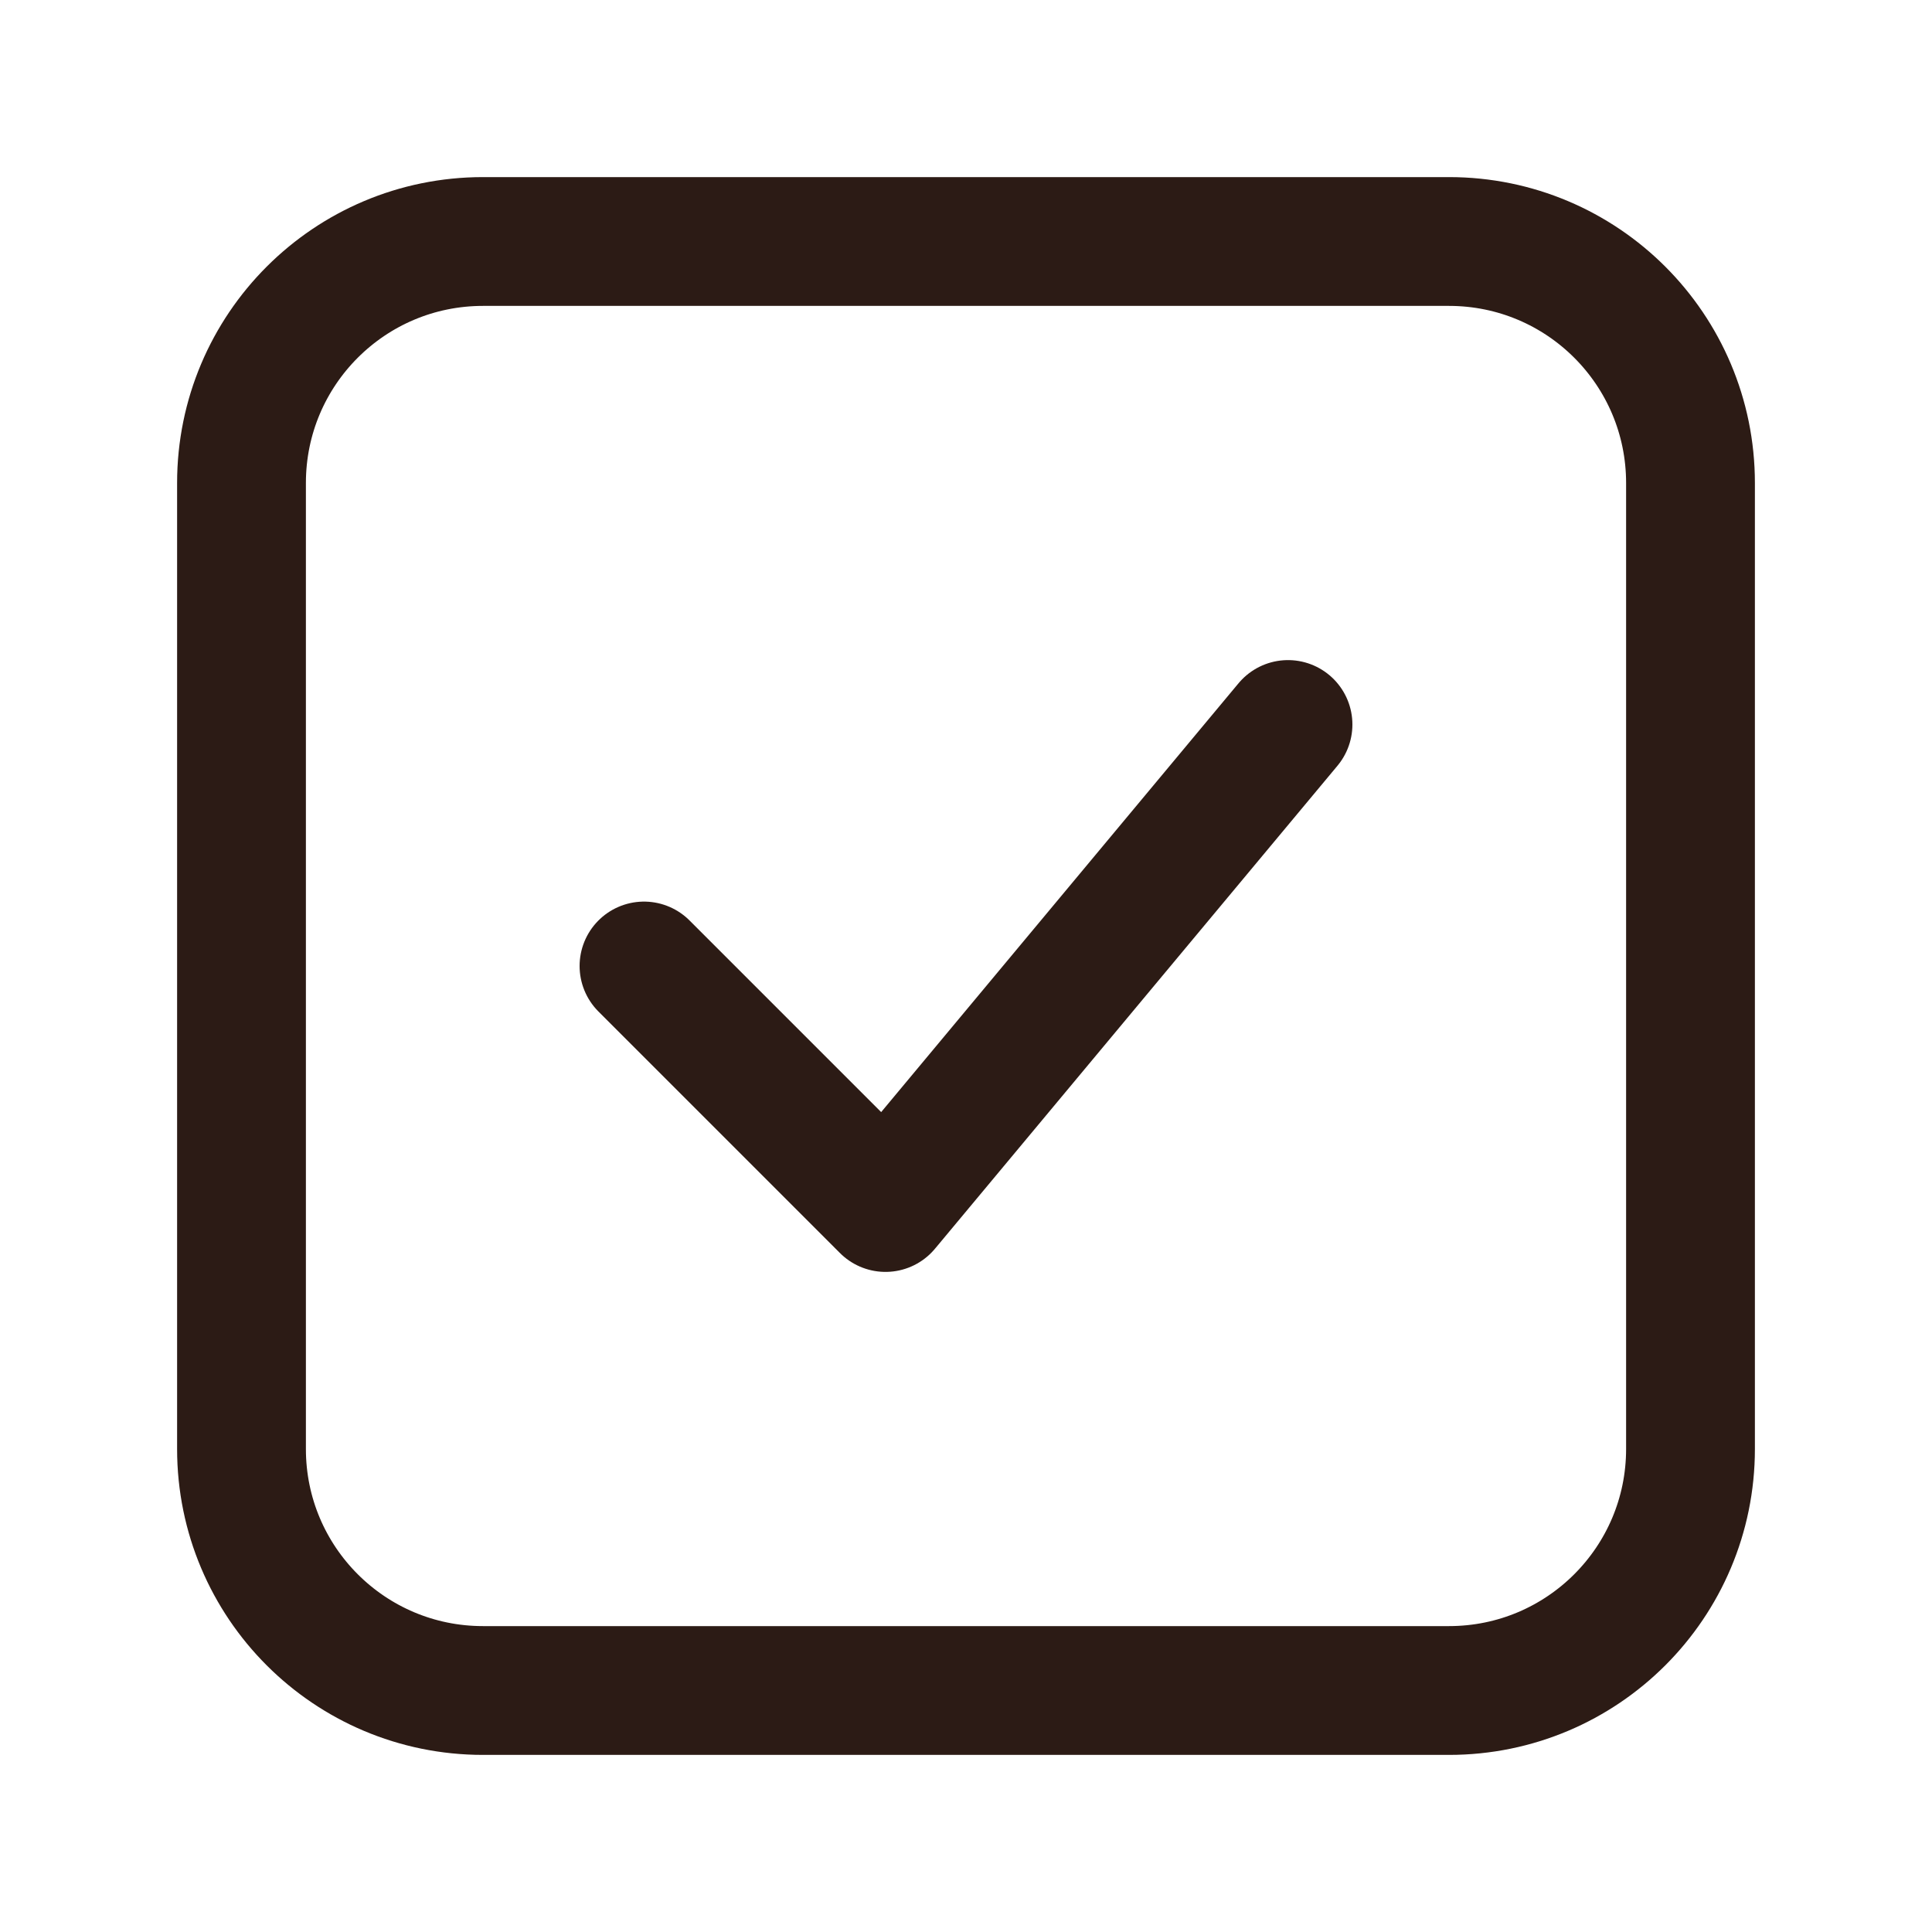
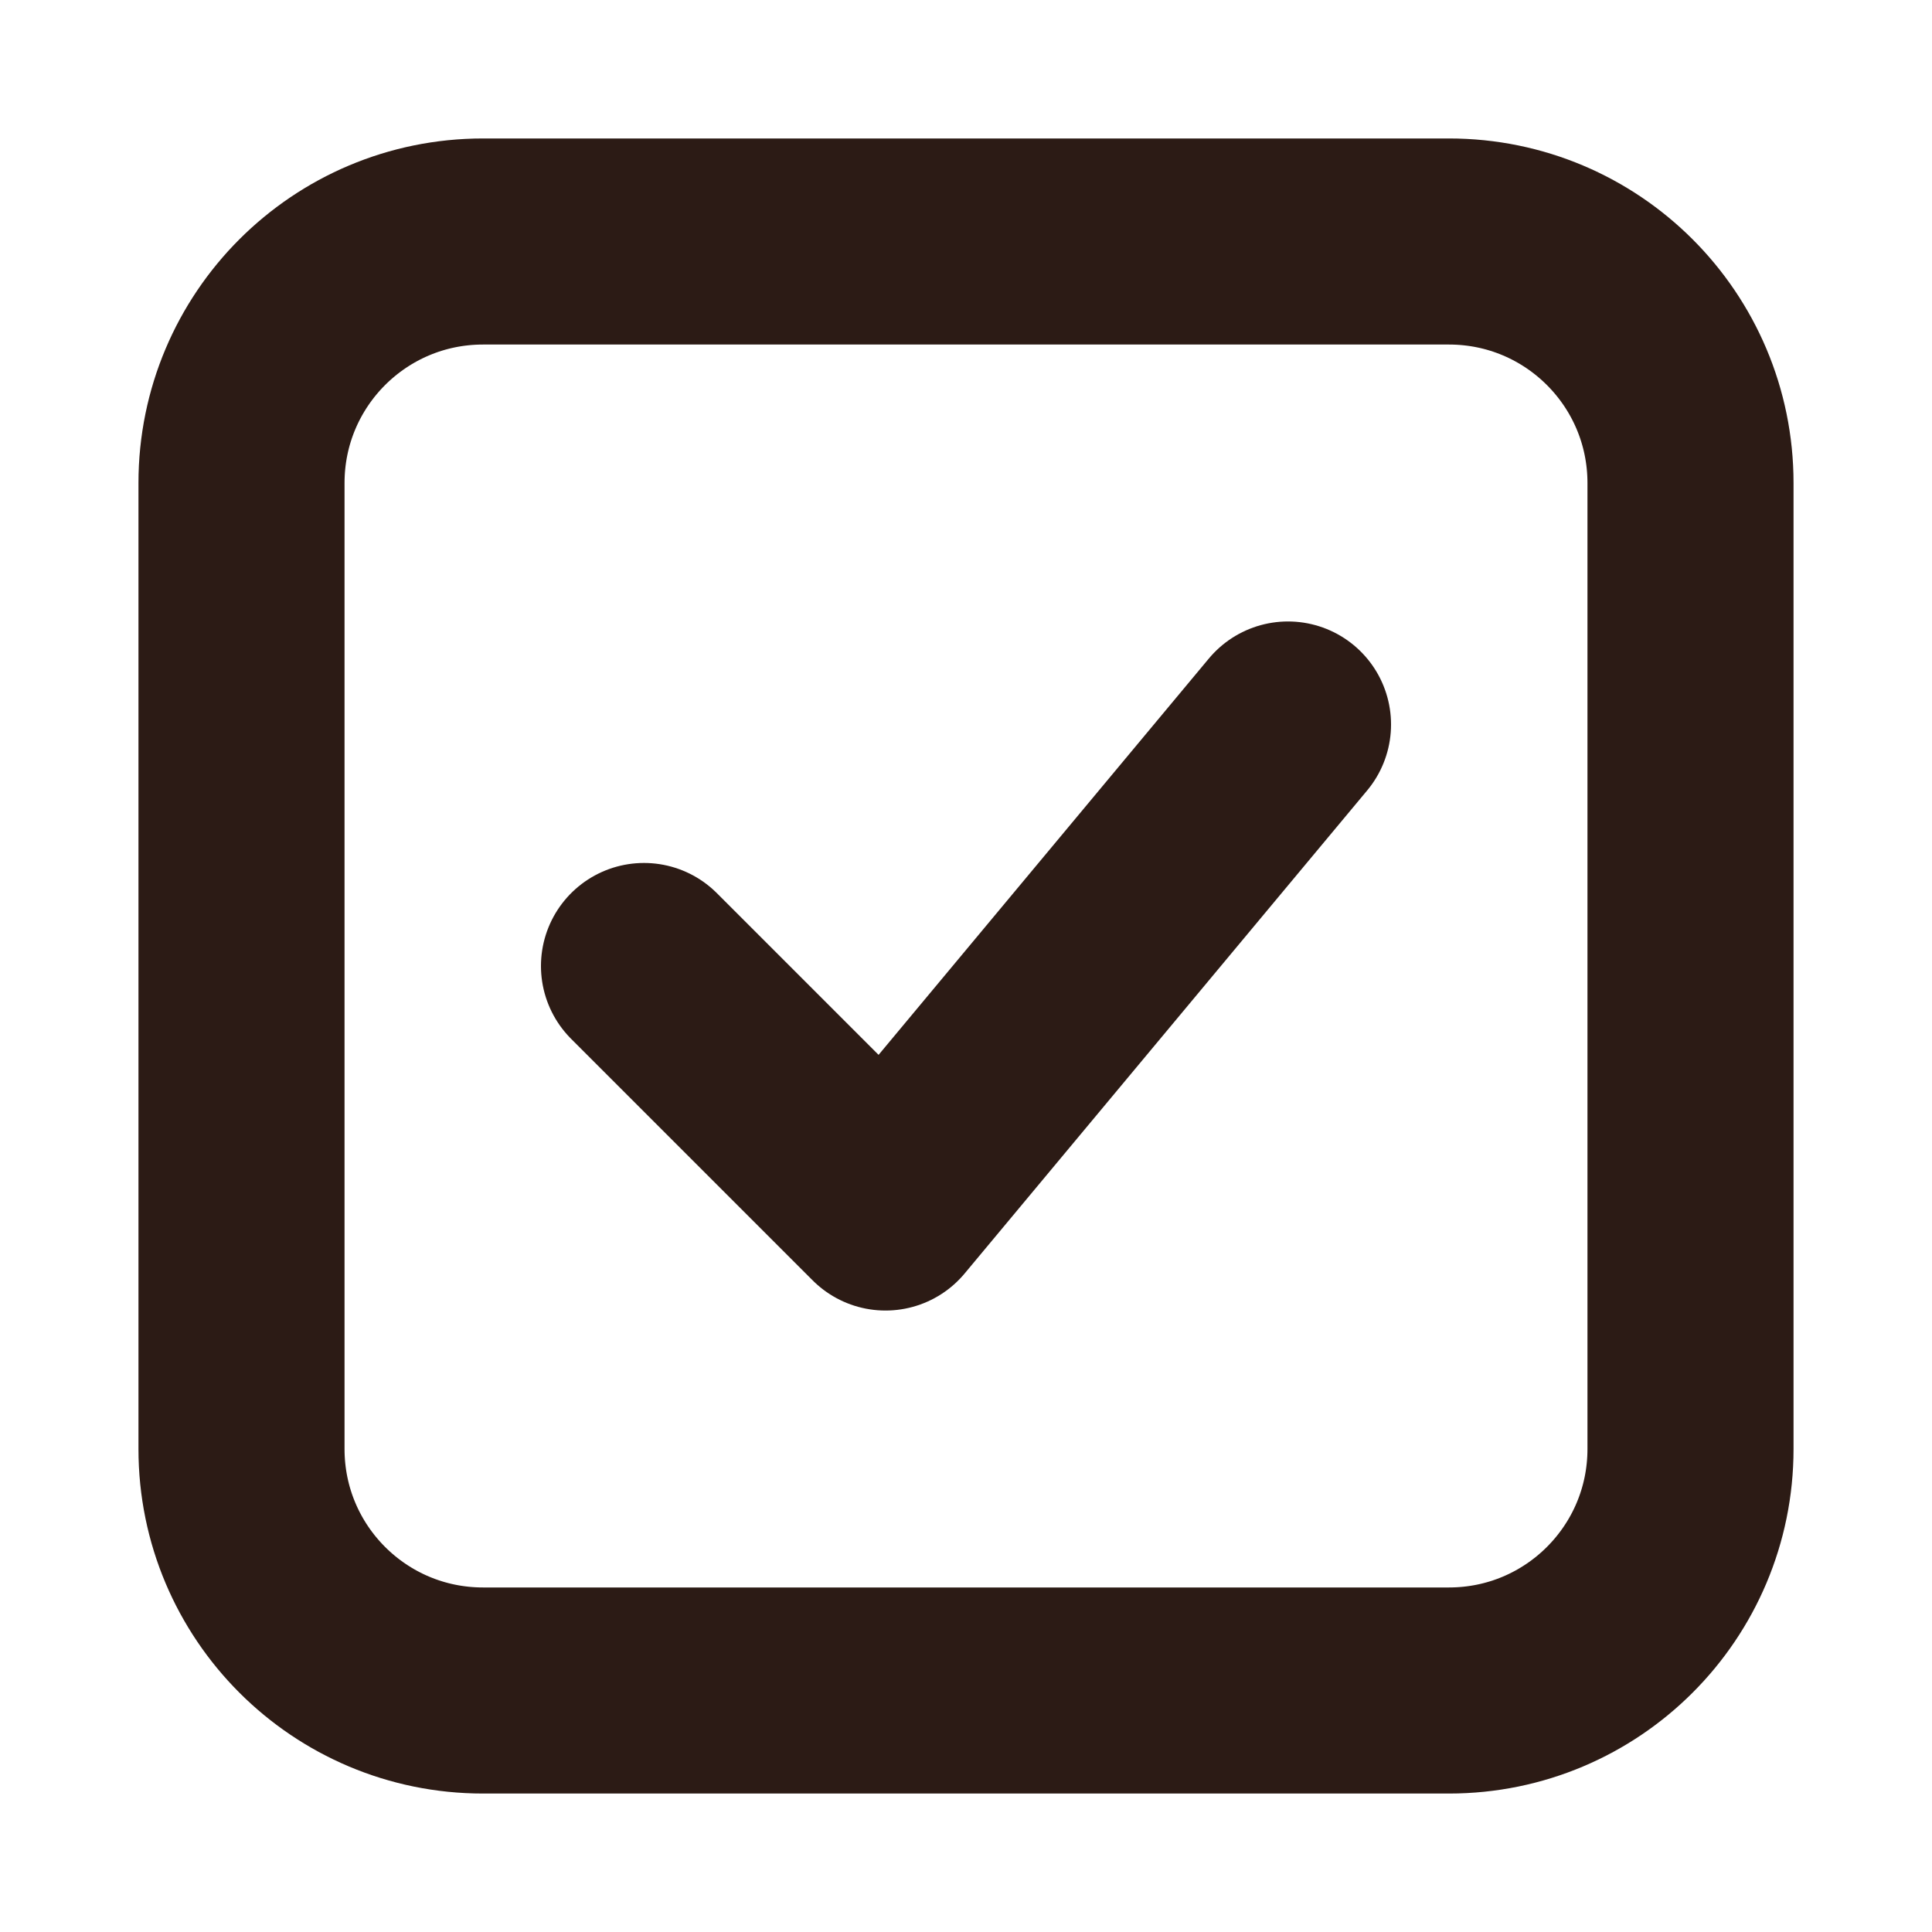
<svg xmlns="http://www.w3.org/2000/svg" preserveAspectRatio="none" overflow="visible" style="display: block;" width="15" height="15" viewBox="0 0 15 15" fill="none">
  <g id="ICON / ÐÑÐ±Ð¾Ñ Ð½ÐµÑÐºÐ¾Ð»ÑÐºÐ¸Ñ ÑÐ¾Ð²Ð°ÑÐ¾Ð²">
-     <path id="Vector" d="M3.75 1.875H11.25C12.286 1.875 13.125 2.714 13.125 3.75V11.25C13.125 12.286 12.286 13.125 11.25 13.125H3.75C2.714 13.125 1.875 12.286 1.875 11.25V3.75C1.875 2.714 2.714 1.875 3.75 1.875Z" stroke-linecap="round" stroke-linejoin="round" stroke="#2C1B15" />
-     <path id="Vector_2" d="M5 7.5L6.875 9.375L10 5.625" stroke-linecap="round" stroke-linejoin="round" stroke="#2C1B15" />
+     <path id="Vector" d="M3.75 1.875H11.25C12.286 1.875 13.125 2.714 13.125 3.75V11.25C13.125 12.286 12.286 13.125 11.25 13.125H3.75C2.714 13.125 1.875 12.286 1.875 11.25V3.75C1.875 2.714 2.714 1.875 3.75 1.875Z" stroke-width="1.6" stroke-linecap="round" stroke-linejoin="round" stroke="#2C1B15" />
+     <path id="Vector_2" d="M5 7.5L6.875 9.375L10 5.625" stroke-width="1.6" stroke-linecap="round" stroke-linejoin="round" stroke="#2C1B15" />
  </g>
</svg>
